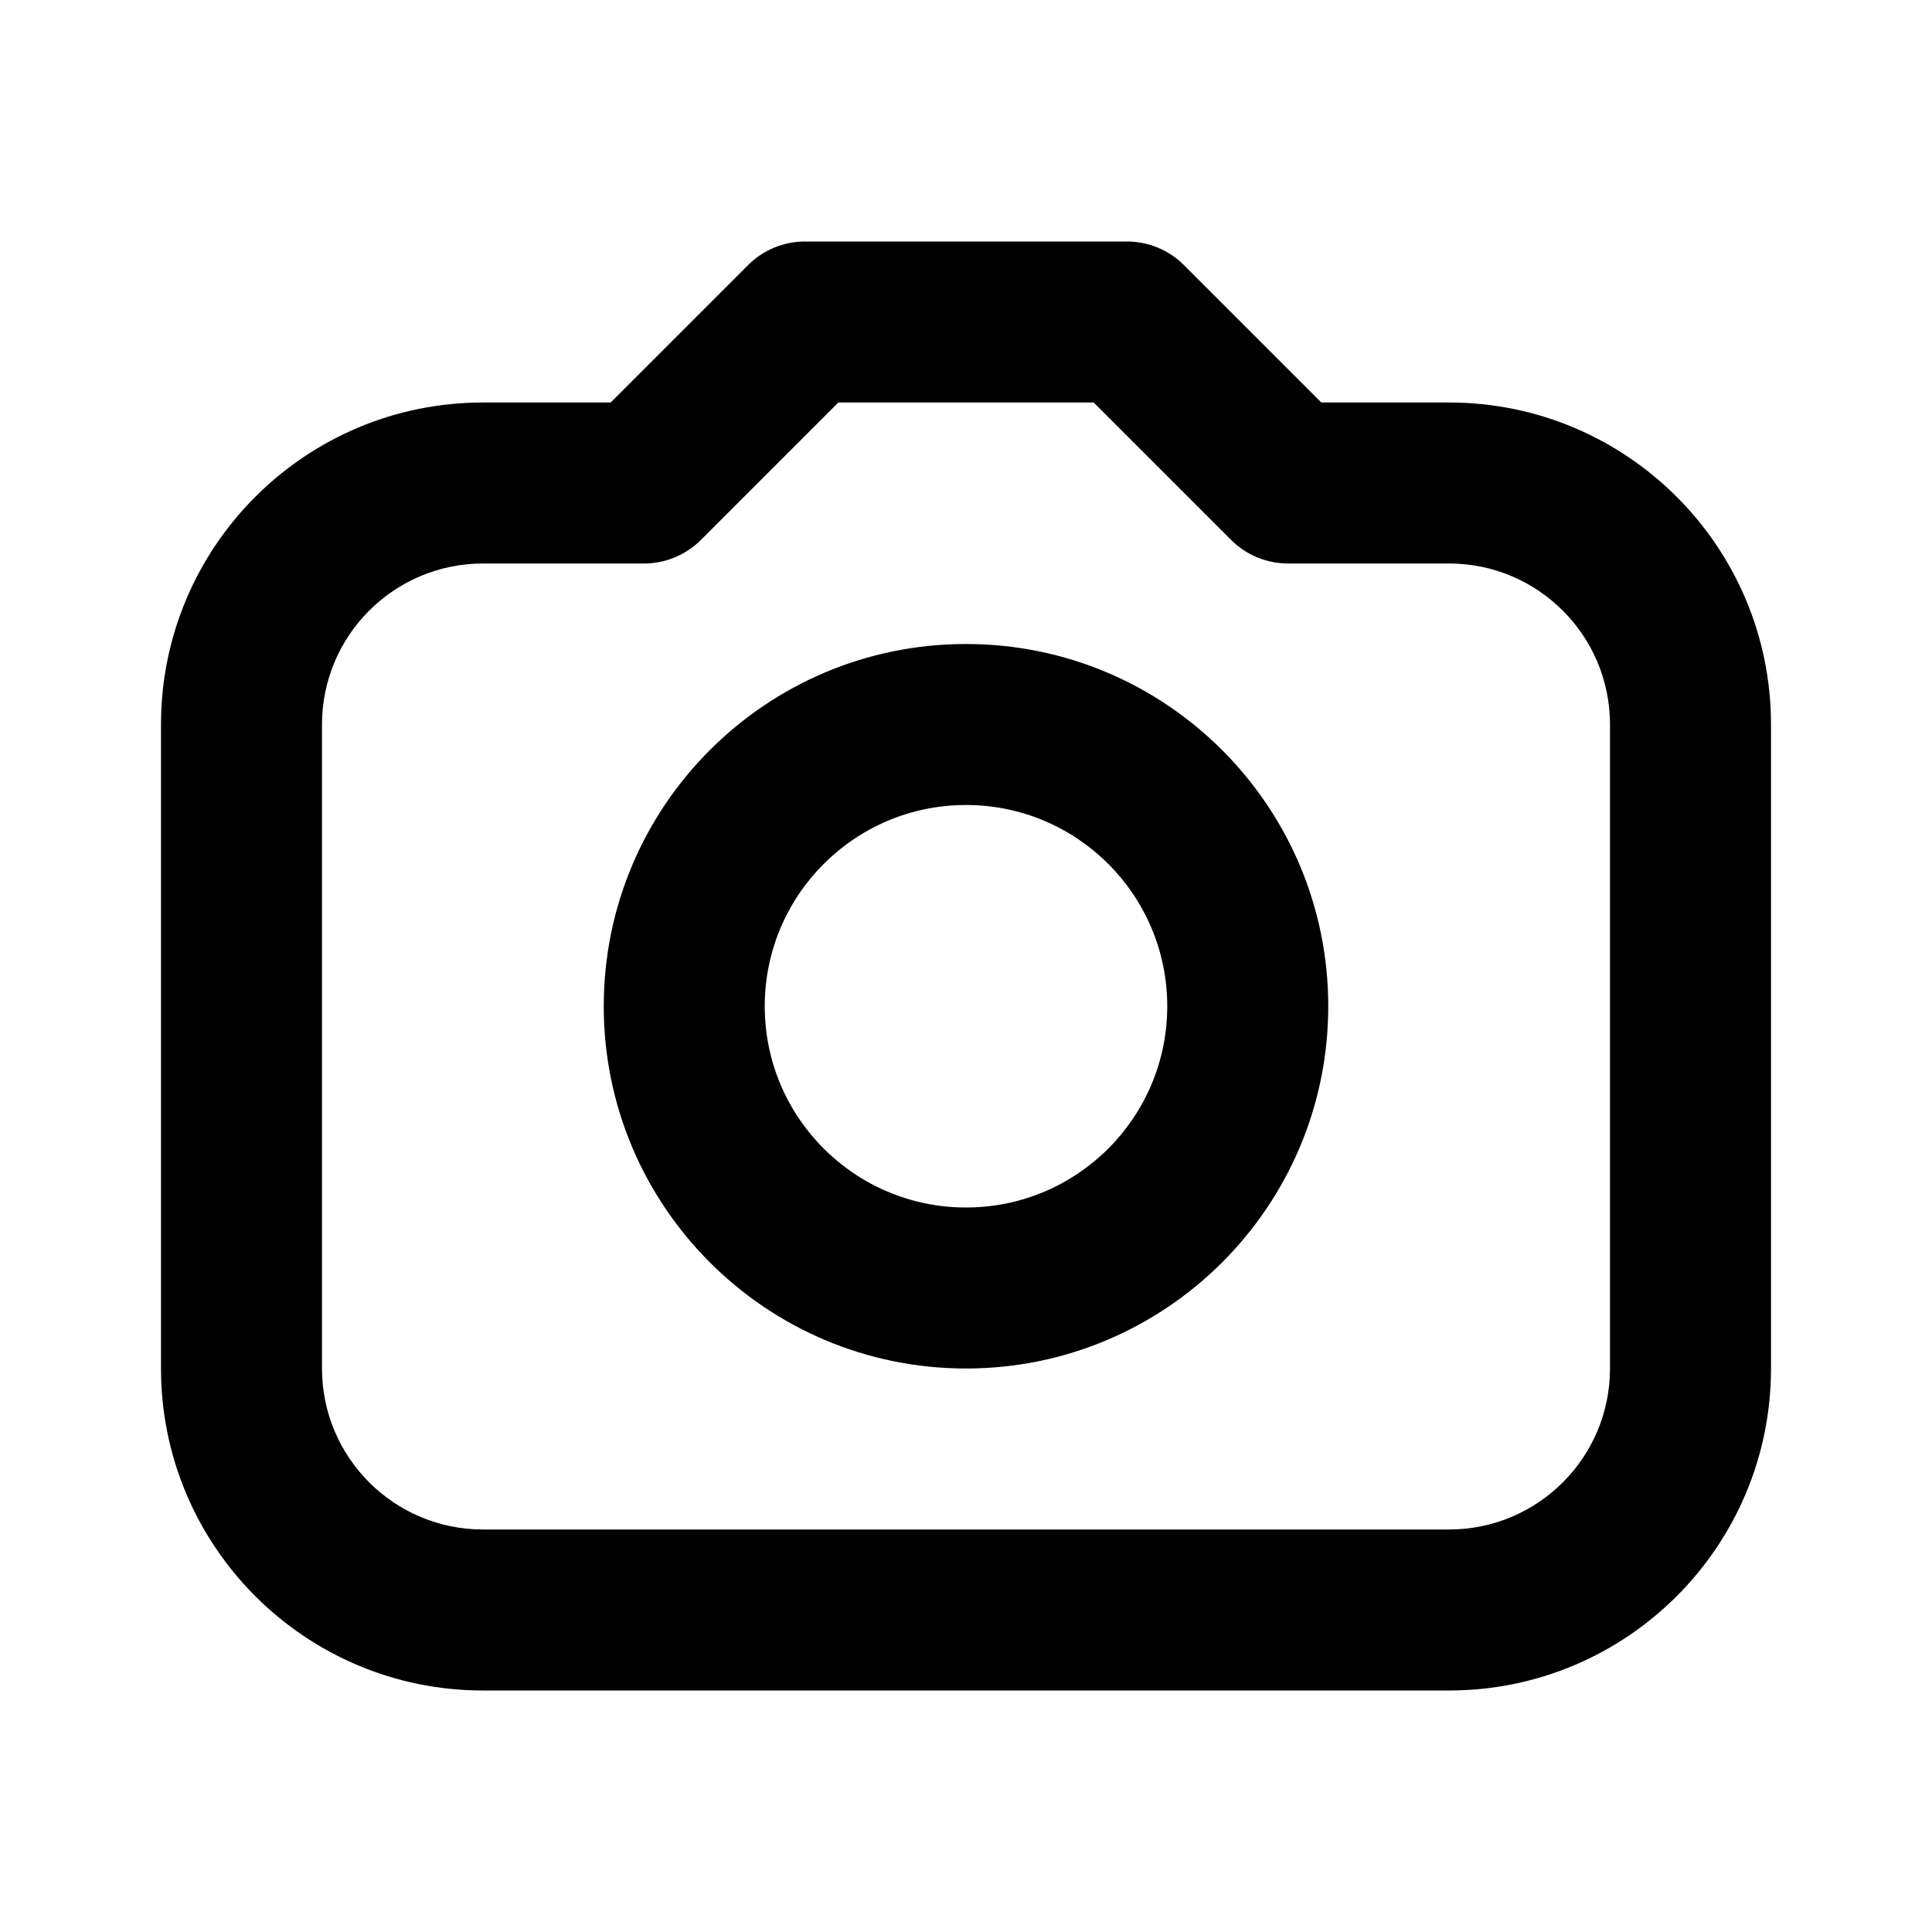
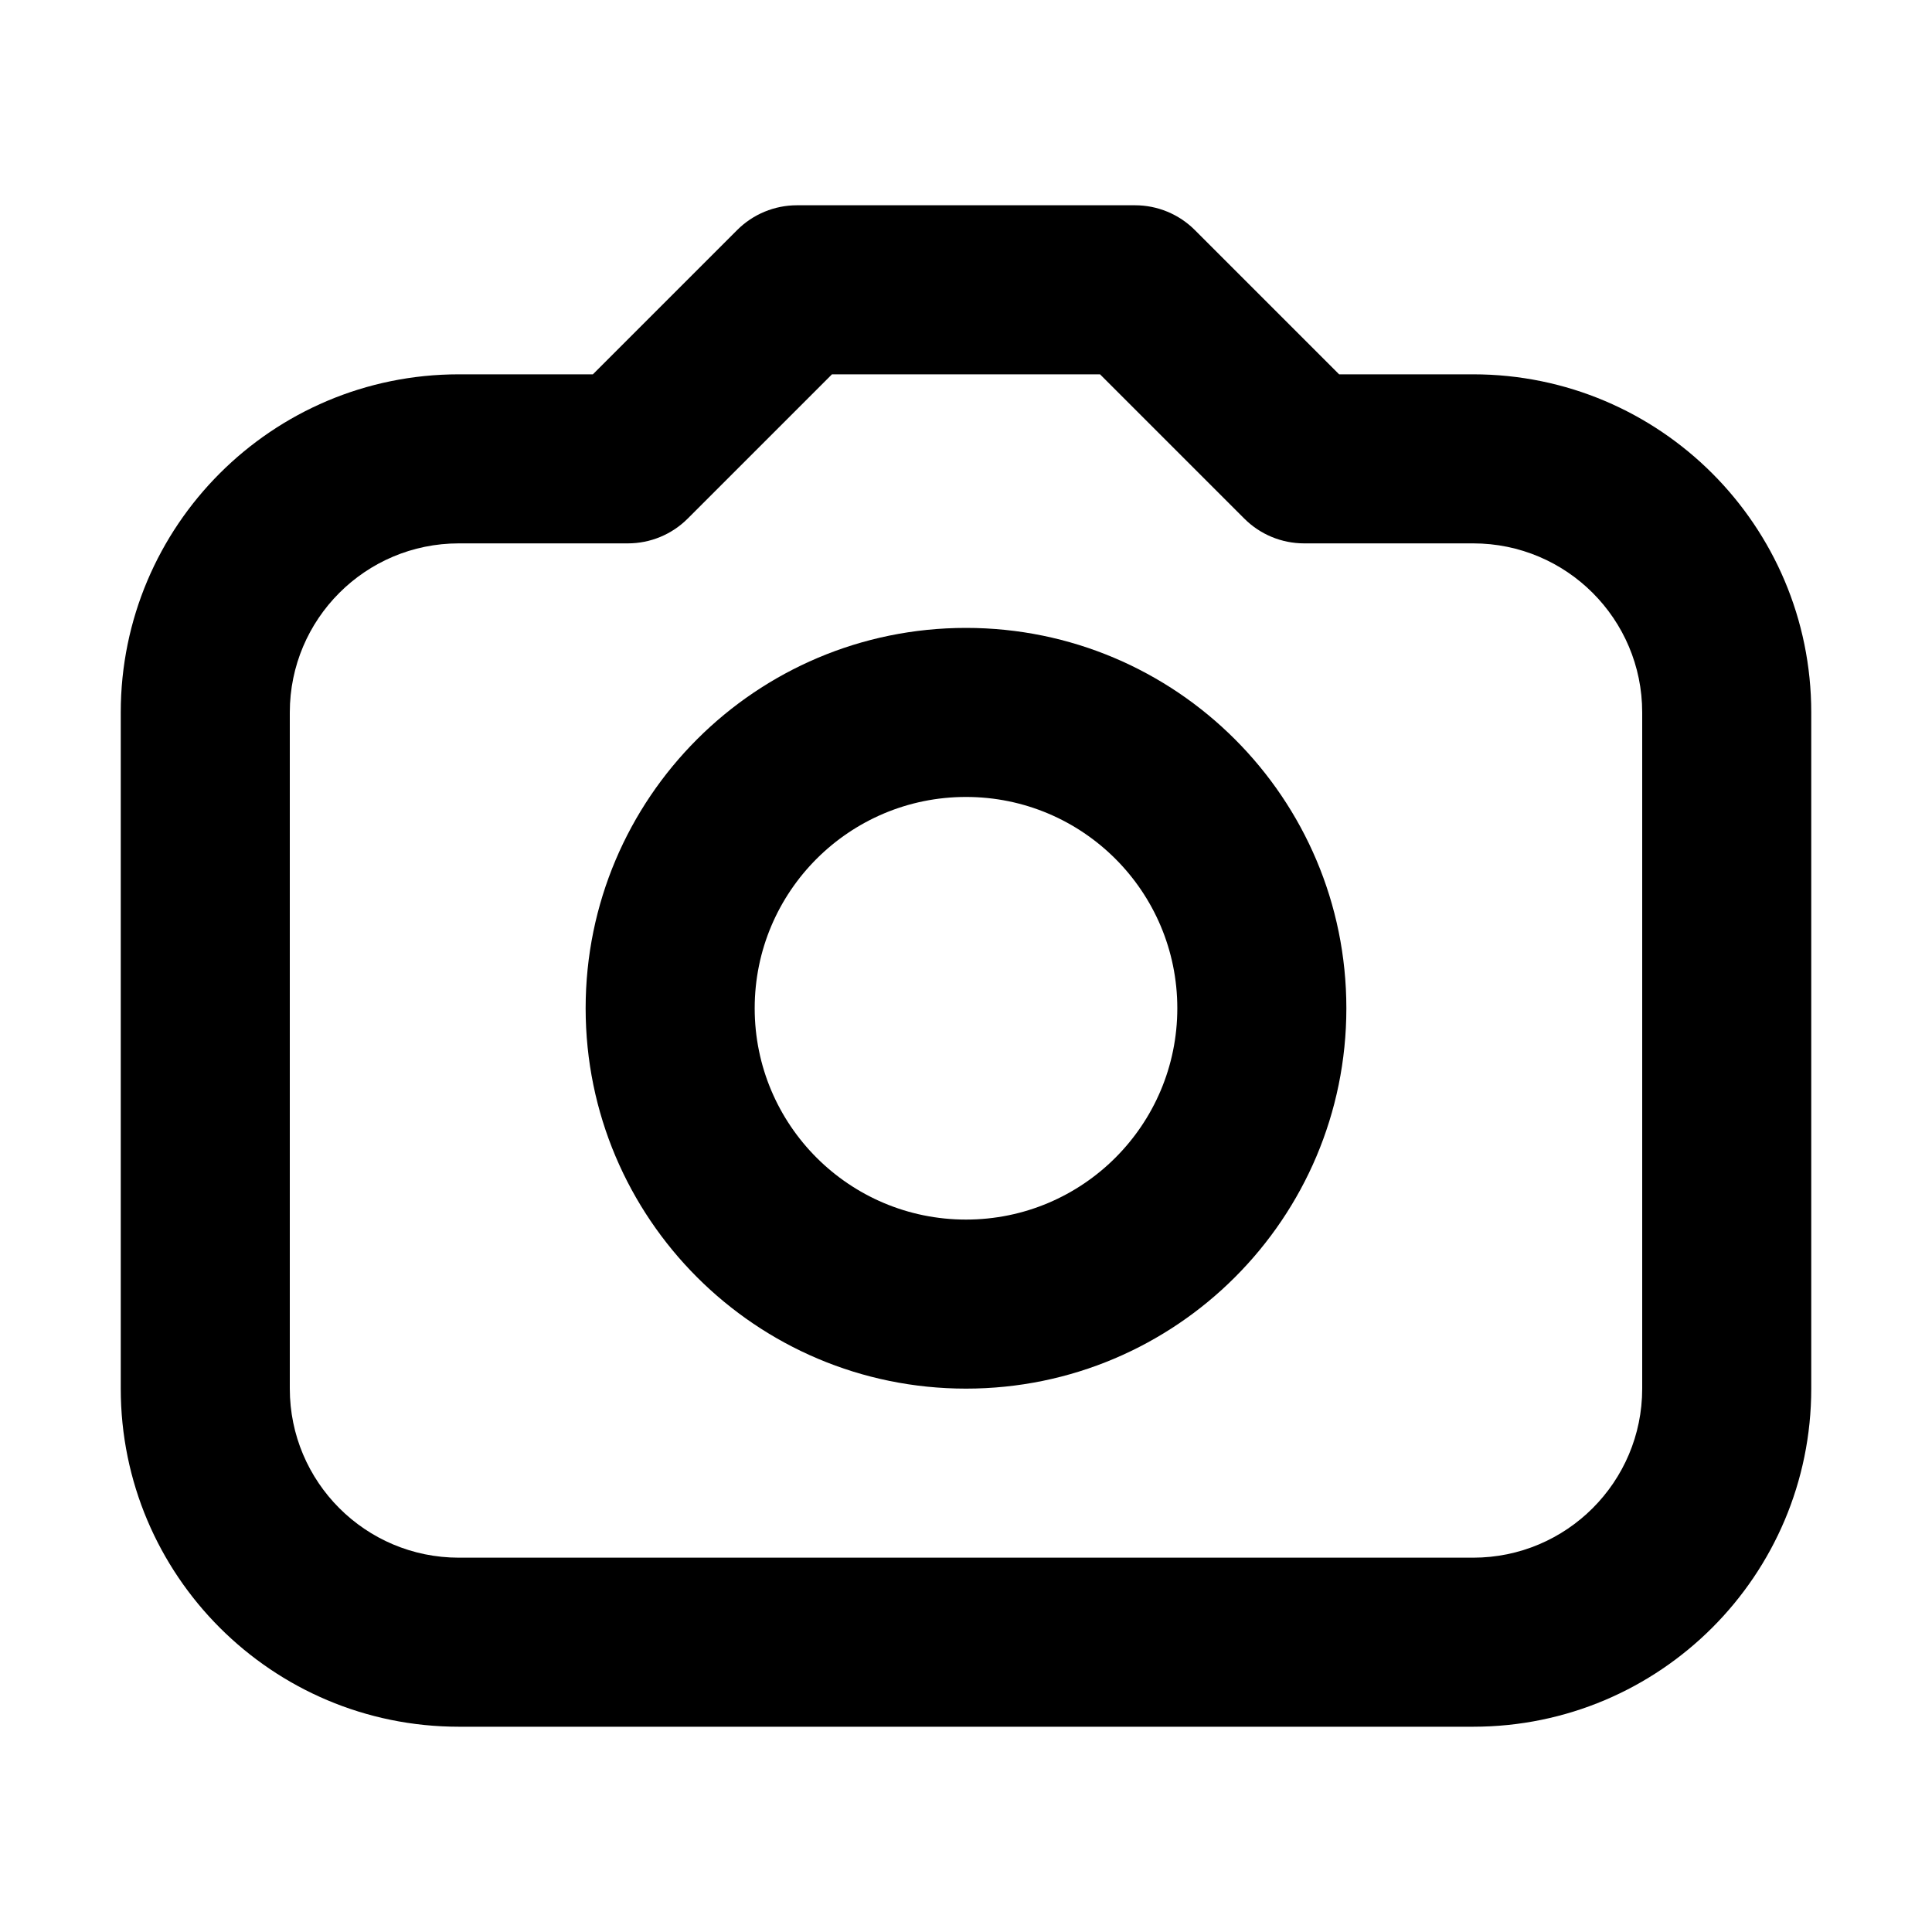
- <svg xmlns="http://www.w3.org/2000/svg" viewBox="0 0 24 24">
-   <path fill="currentColor" fill-rule="evenodd" d="M9.293 3.293A1 1 0 0110 3h4a1 1 0 01.707.293L16.414 5H18a4 4 0 014 4v8a4 4 0 01-4 4H6a4 4 0 01-4-4V9a4 4 0 014-4h1.586l1.707-1.707zM10.414 5L8.707 6.707A1 1 0 018 7H6a2 2 0 00-2 2v8a2 2 0 002 2h12a2 2 0 002-2V9a2 2 0 00-2-2h-2a1 1 0 01-.707-.293L13.586 5h-3.172z" clip-rule="evenodd" />
-   <path fill="currentColor" fill-rule="evenodd" d="M12 10a2.5 2.5 0 100 5 2.5 2.5 0 000-5zm-4.5 2.5a4.5 4.5 0 119 0 4.5 4.5 0 01-9 0z" clip-rule="evenodd" />
+ <svg xmlns="http://www.w3.org/2000/svg" fill="none" viewBox="0 0 16 16">
+   <path fill="currentColor" fill-rule="evenodd" d="M6.105 1.905A.7.7 0 016.6 1.7h2.8a.7.7 0 01.495.205L11.09 3.1h1.11A2.8 2.8 0 0115 5.9v5.6a2.8 2.8 0 01-2.8 2.8H3.8A2.8 2.8 0 011 11.5V5.9a2.8 2.8 0 012.8-2.8h1.11l1.195-1.195zM6.89 3.1L5.695 4.295A.7.7 0 015.2 4.5H3.8a1.4 1.4 0 00-1.4 1.4v5.6a1.4 1.4 0 001.4 1.4h8.4a1.4 1.4 0 001.4-1.4V5.9a1.4 1.4 0 00-1.4-1.4h-1.4a.7.7 0 01-.495-.205L9.11 3.1H6.89z" clip-rule="evenodd" />
+   <path fill="currentColor" fill-rule="evenodd" d="M8 6.6a1.75 1.75 0 100 3.5 1.75 1.75 0 000-3.5zM4.85 8.35a3.15 3.15 0 116.3 0 3.15 3.15 0 01-6.3 0z" clip-rule="evenodd" />
</svg>
